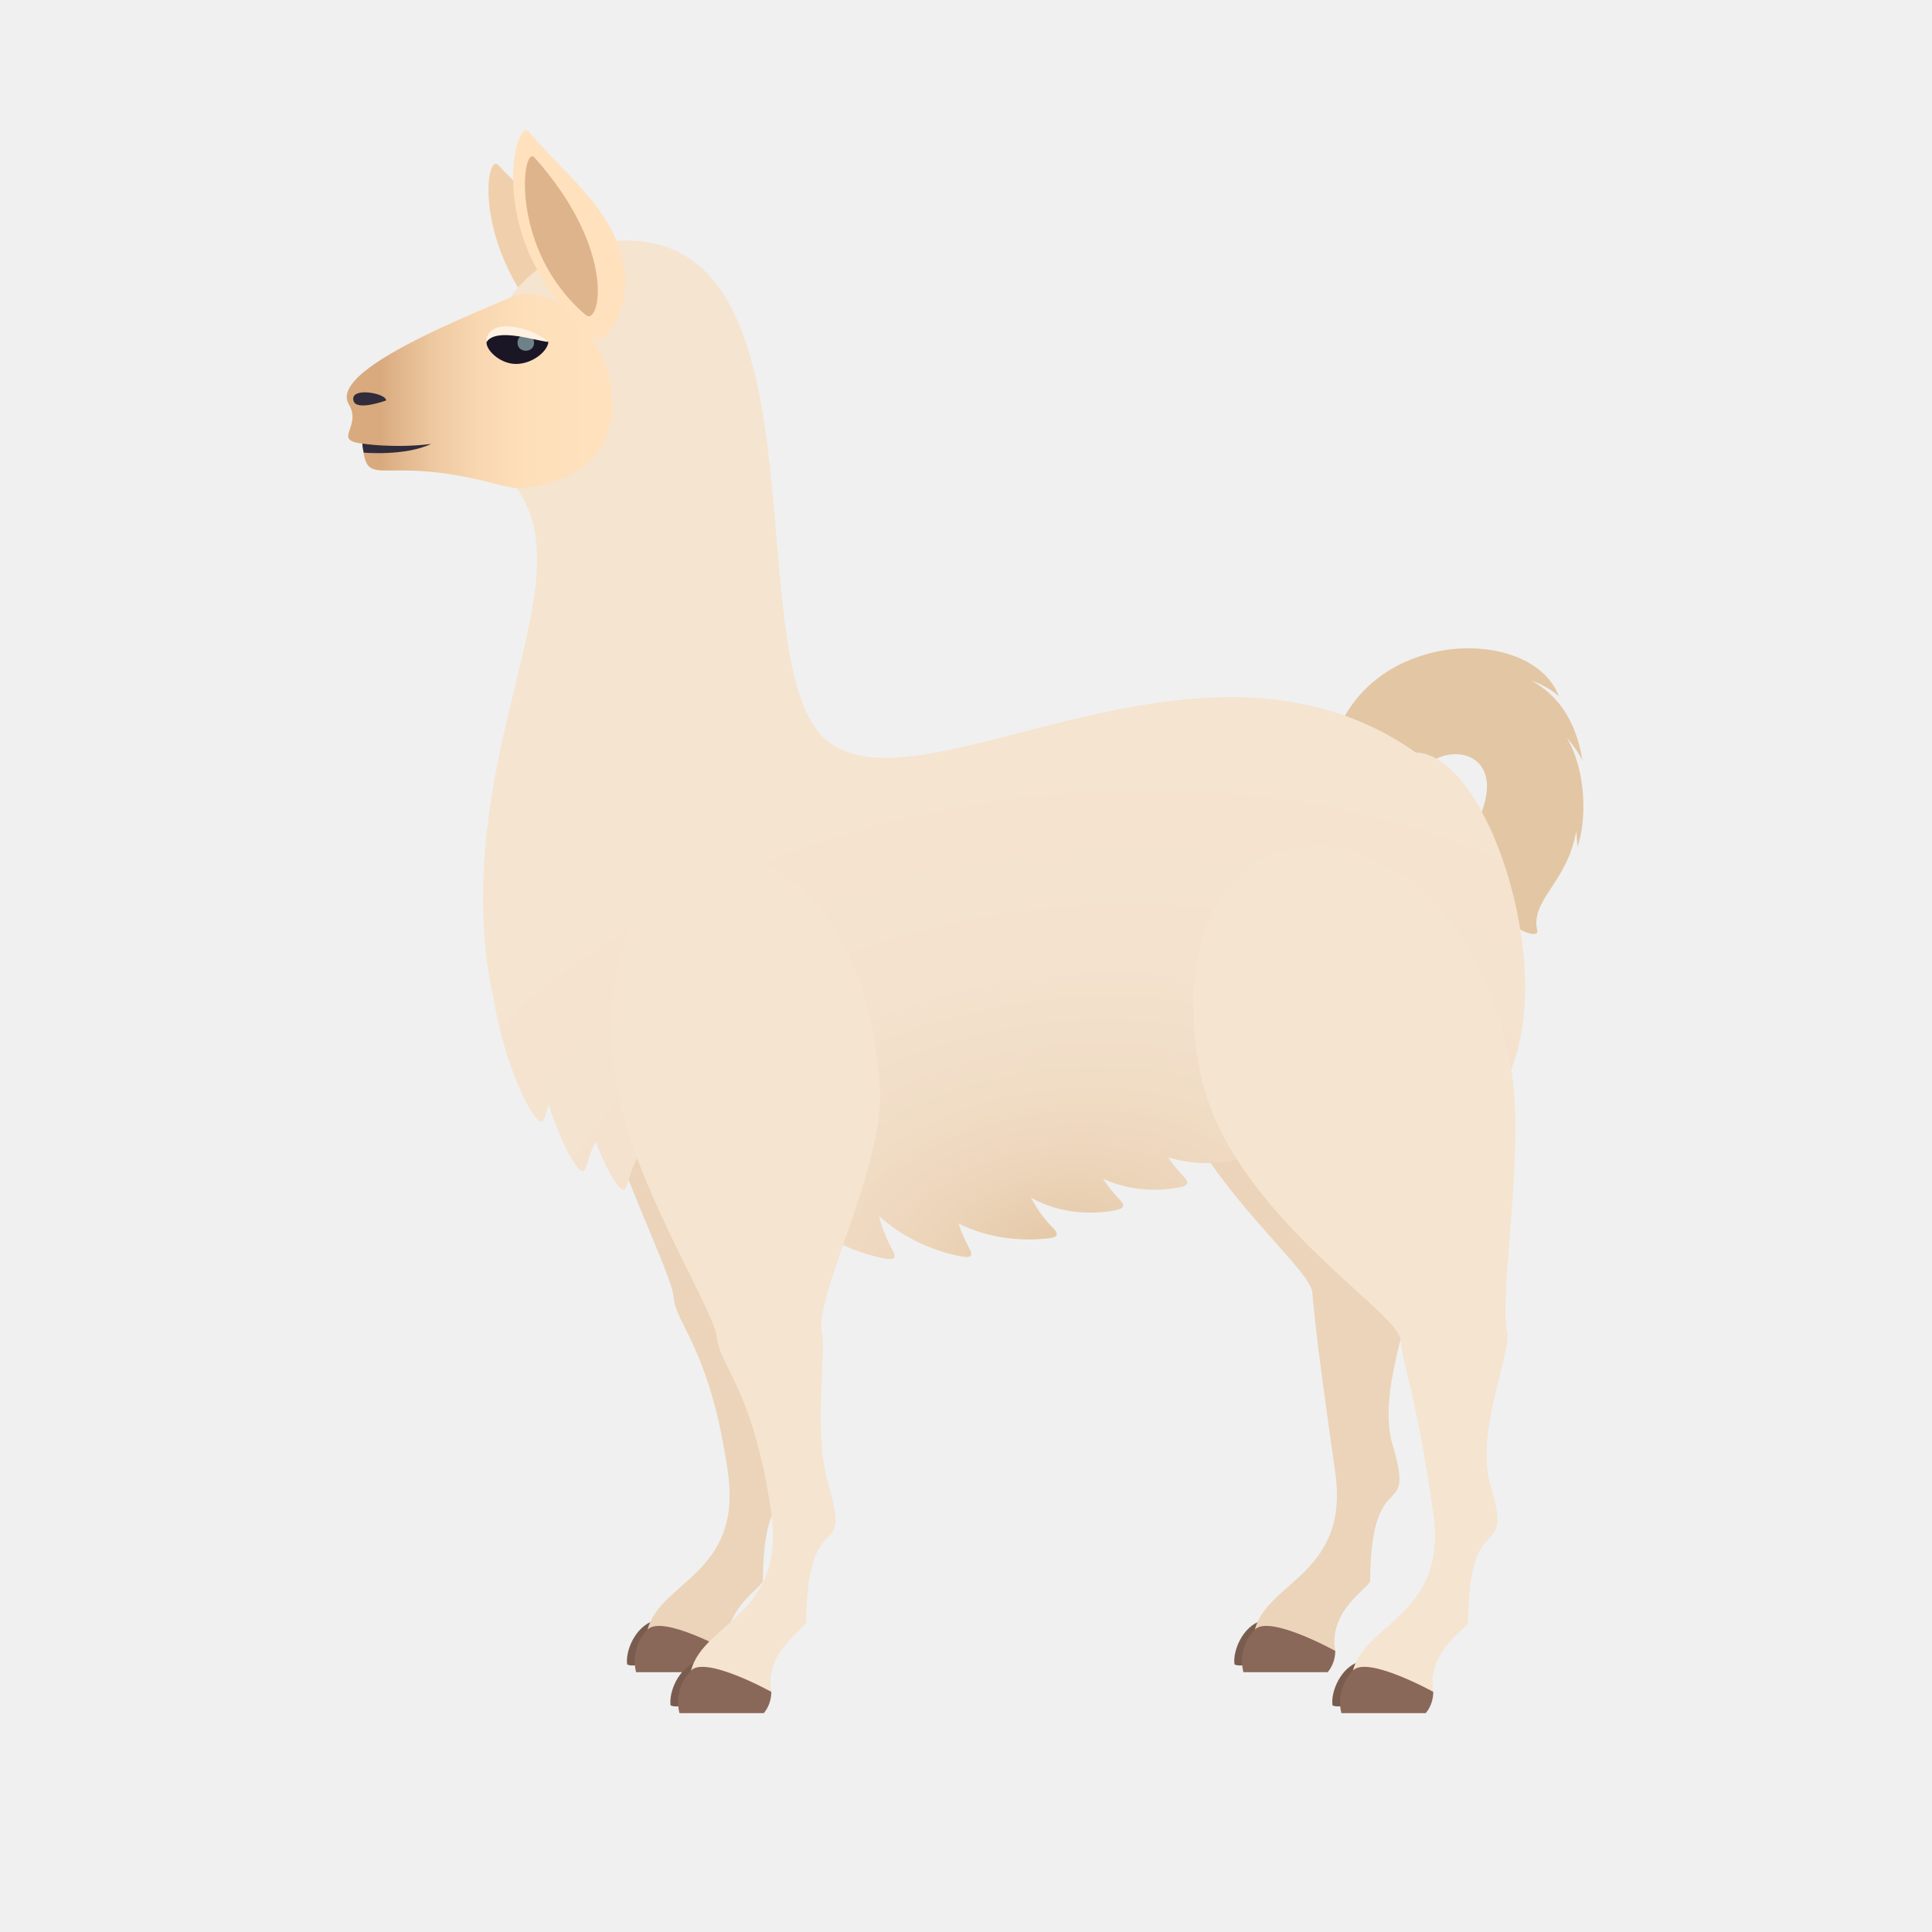
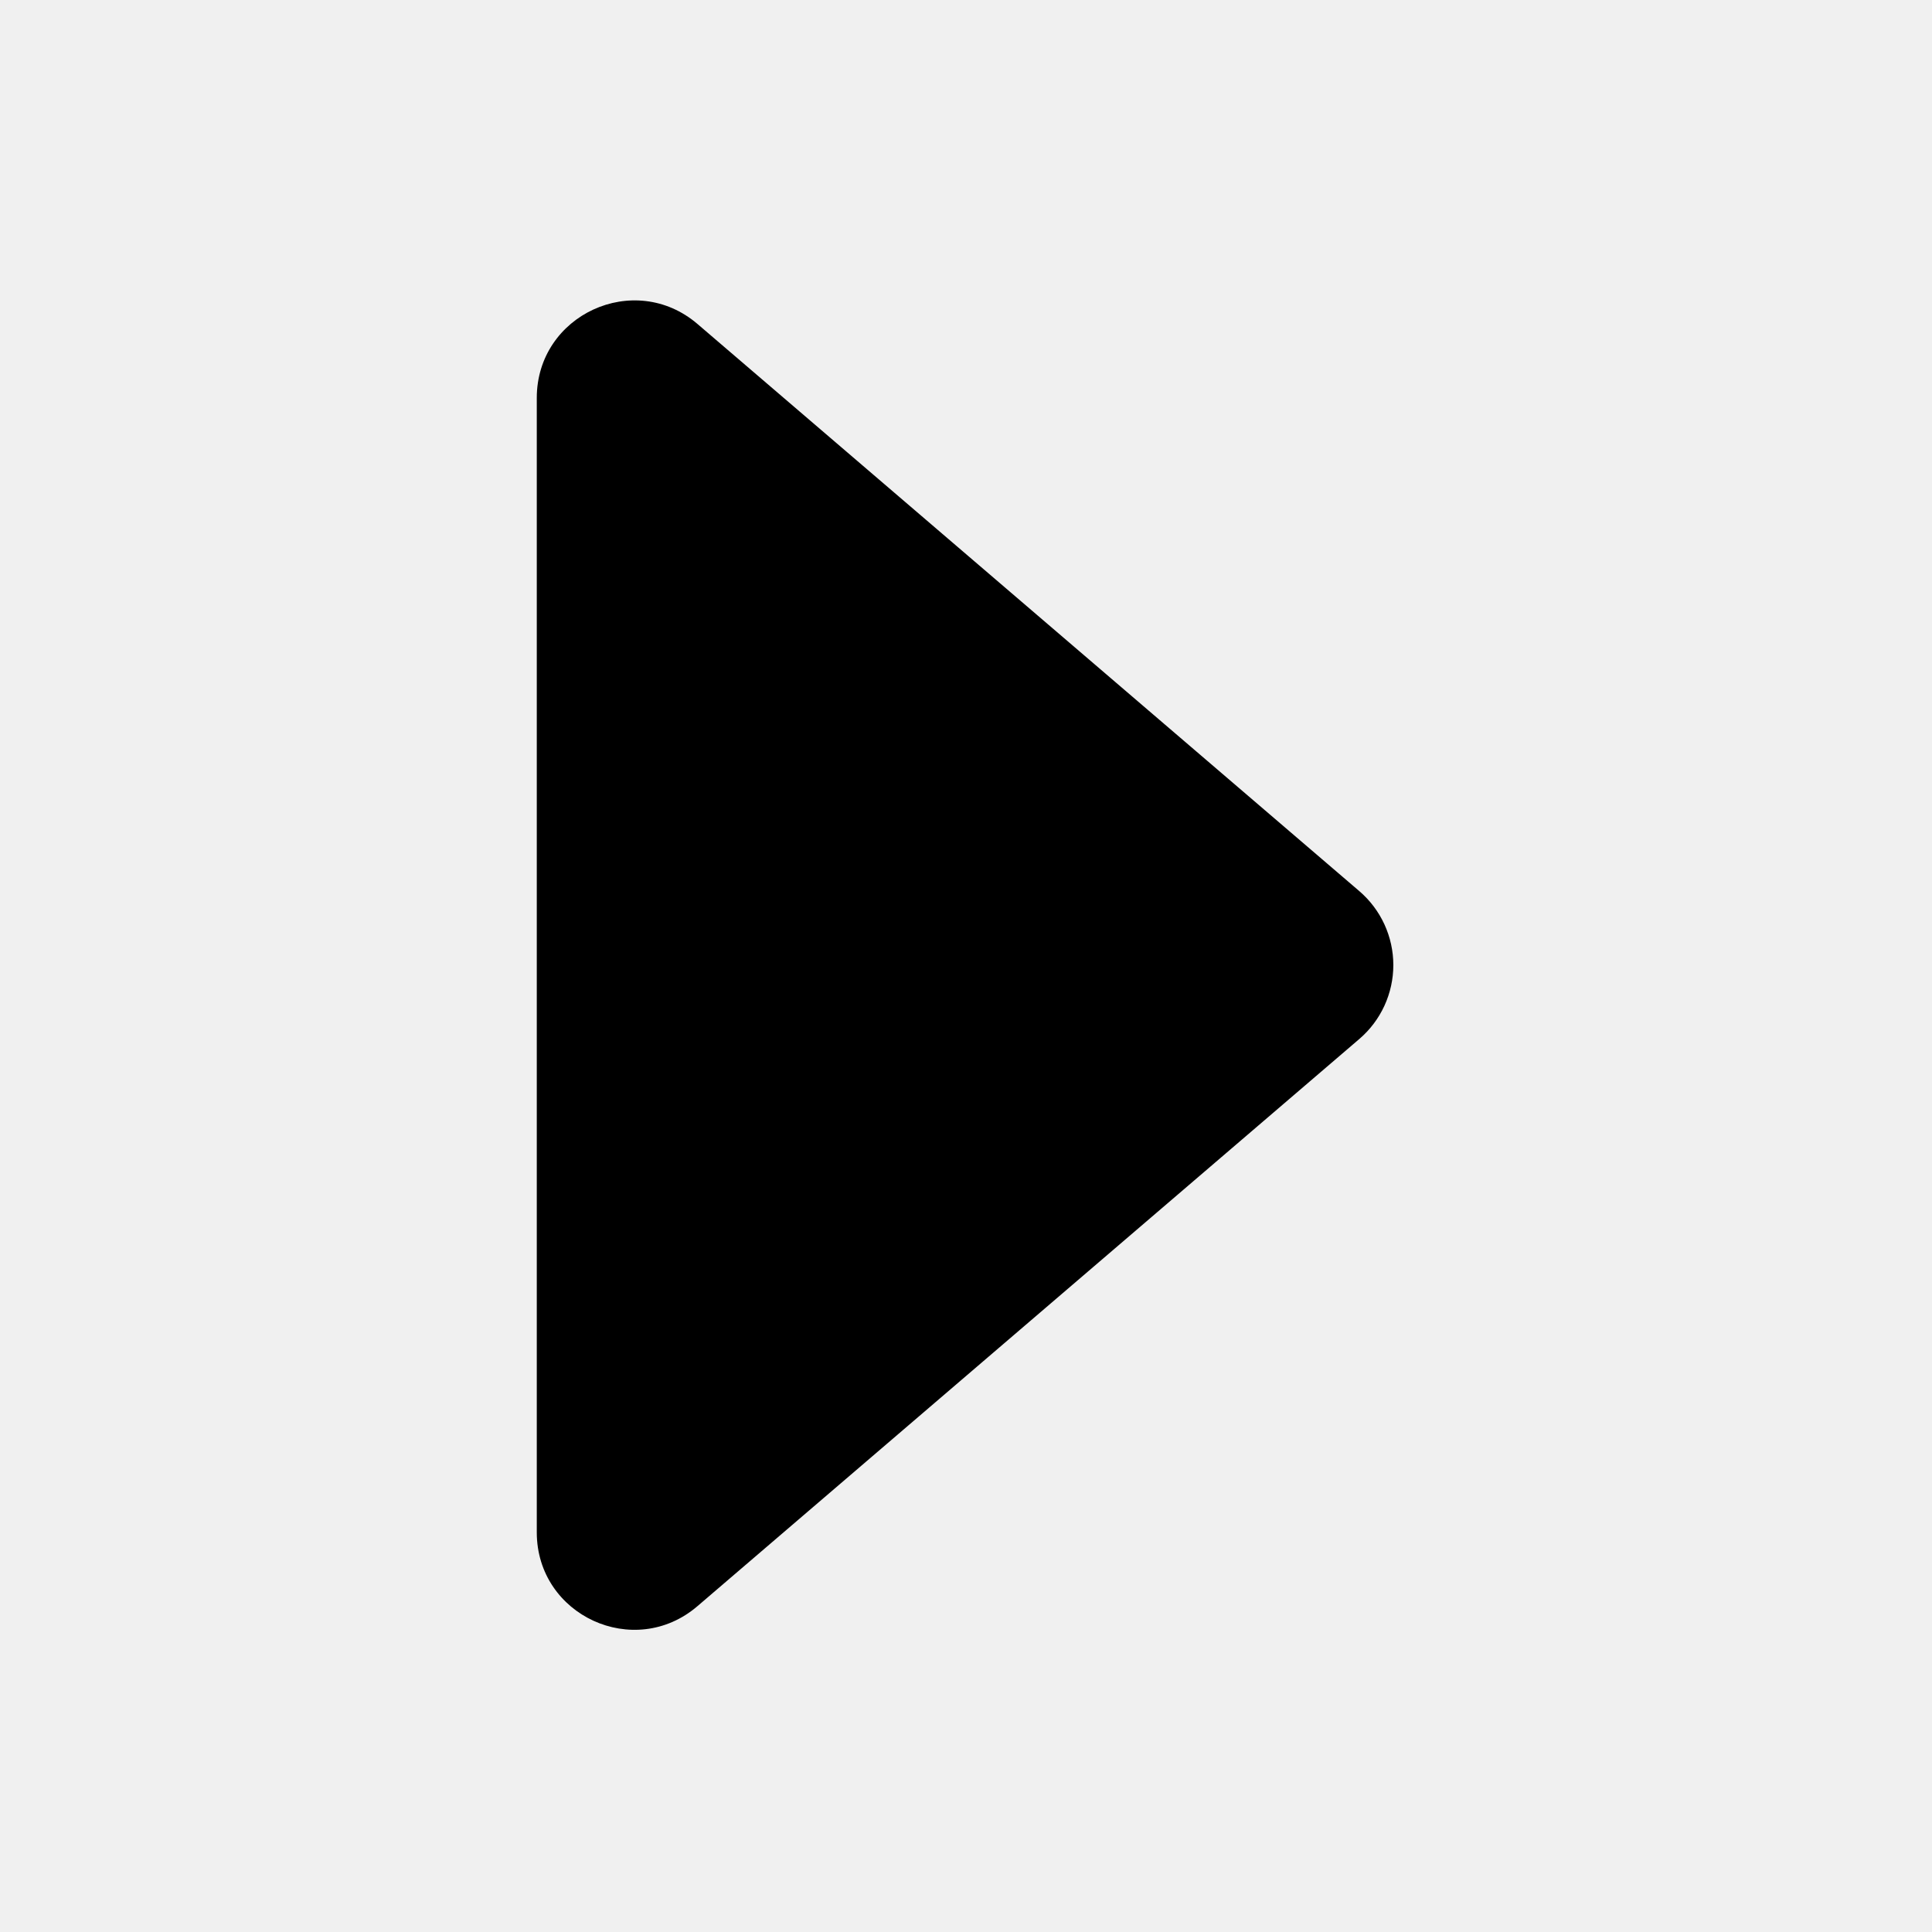
<svg xmlns="http://www.w3.org/2000/svg" width="1024" height="1024" viewBox="0 0 1024 1024" fill="none">
  <g clip-path="url(#clip0_1_2)">
-     <path d="M835.433 440.441C835.774 443.417 836.009 446.301 835.996 449.041C841.135 434.856 840.794 408.271 830.32 390.848C833.755 394.899 836.717 398.911 838.71 403.04C835.184 380.885 824.971 367.959 811.259 360.487C817.237 362.768 822.533 365.547 826.256 369.06C817.42 346.04 783.782 338.974 756.79 346.525C732.826 353.185 718.287 367.645 710.409 383.979L757.091 404.692C771.538 393.536 797.901 400.523 784.411 432.746C765.494 477.908 816.791 502.094 814.759 493.272C811.023 476.806 830.818 467.813 835.433 440.441Z" fill="#E3C6A3" />
-     <path d="M332.4 882.175C338.338 885.321 363.049 875.017 346.532 859.023C336.673 862.17 331.403 875.03 332.4 882.175Z" fill="#7A5C4F" />
-     <path d="M423.195 556.865C413.285 394.099 291.158 388.135 309.537 544.647C315.751 597.675 355.616 672.057 357.019 687.448C358.356 702.524 376.447 714.899 385.807 780.315C393.516 834.155 350.071 837.996 343.215 863.73L385.82 875.017C381.861 853.596 404.305 841.221 404.318 837.917C404.79 774.075 428.845 808.198 416.156 765.645C407.831 737.762 410.754 697.28 408.342 686.753C403.898 667.273 425.647 597.609 423.195 556.865Z" fill="#EBD4B9" />
-     <path d="M337.158 886.291H381.796C381.796 886.291 385.807 882.109 385.807 875.017C385.807 875.017 350.858 855.667 343.215 863.73C333.278 874.217 337.158 886.278 337.158 886.278V886.291Z" fill="#8A6859" />
-     <path d="M654.3 882.175C660.239 885.321 684.95 875.017 668.432 859.023C658.574 862.17 653.304 875.03 654.3 882.175Z" fill="#7A5C4F" />
-     <path d="M740.862 550.77C730.951 388.004 579.276 387.951 608.247 542.812C622.13 617.064 694.166 669.672 695.556 685.049C696.906 700.177 698.361 714.899 707.708 780.315C715.39 834.155 671.946 837.996 665.103 863.73L707.708 875.017C703.775 853.596 726.166 841.221 726.192 837.917C726.677 774.075 750.733 808.198 738.043 765.645C729.732 737.762 749.265 694.894 746.879 684.367C742.435 664.913 743.326 591.5 740.862 550.77Z" fill="#EBD4B9" />
-     <path d="M659.046 886.291H703.683C703.683 886.291 707.708 882.109 707.708 875.017C707.708 875.017 672.745 855.667 665.103 863.73C655.166 874.217 659.046 886.278 659.046 886.278V886.291Z" fill="#8A6859" />
-     <path d="M308.436 190.367C248.106 143.002 256.719 79.501 264.087 87.458C287.749 112.838 311.844 127.927 319.736 159.428C323.184 173.206 315.987 196.305 308.436 190.367Z" fill="#F0D0AC" />
-     <path d="M292.311 148.22C353.178 151.222 348.105 279.419 263.497 256.687C200.729 239.841 194.738 261.288 192.038 235.122C176.018 233.287 191.749 226.444 185.09 214.645C171.364 194.155 268.505 159.874 292.324 148.22H292.311Z" fill="url(#paint0_linear_1_2)" />
-     <path fill-rule="evenodd" clip-rule="evenodd" d="M204.623 212.259C204.623 212.259 188.996 218.04 187.384 212.495C185.155 204.761 204.95 208.418 204.623 212.259Z" fill="#302C3B" />
-     <path d="M192.785 239.881C192.129 237.141 192.038 235.122 192.038 235.122C192.038 235.122 208.791 237.757 228.482 235.306C214.52 241.886 192.785 239.894 192.785 239.894V239.881Z" fill="#302C3B" />
-     <path d="M750.313 398.806C636.38 318.314 488.074 433.637 438.284 392.539C390.461 353.054 439.516 133.931 336.477 127.612C304.083 125.619 280.106 143.173 270.471 157.724C313.942 139.882 364.688 253.278 273.788 258.784C309.458 307.761 244.777 392.238 257.82 507.273C258.659 514.614 259.866 521.431 261.386 527.828C265.607 554.873 275.072 579.033 282.099 589.744C286.032 595.892 287.854 596.246 289.44 589.967C289.781 588.59 290.358 587.082 290.843 585.614C295.09 598.828 300.02 609.683 304.083 615.897C308.042 622.058 309.852 622.412 311.425 616.133C312.329 612.685 313.837 608.844 315.685 604.872C319.067 613.812 322.594 621.154 325.661 625.821C329.621 631.956 331.43 632.349 333.003 626.083C334.13 621.77 335.965 617.011 338.548 612.017C363.456 620.774 389.793 623.894 411.161 627.866C426.341 654.242 452.77 663.628 467.112 666.656C474.191 668.23 475.738 667.168 472.526 661.609C469.555 656.202 467.307 650.428 465.84 644.436C480.221 657.637 497.263 663.379 507.79 665.608C514.869 667.141 516.39 666.119 513.178 660.534C511.079 656.688 509.354 652.649 508.026 648.474C525.147 657.1 543.002 657.545 553.673 656.562C560.765 656.038 561.971 654.491 557.514 650.165C553.673 646.363 549.858 641.119 546.345 634.748C562.863 643.99 579.931 643.4 589.802 641.722C595.964 640.713 596.947 639.205 592.765 635.037C589.715 631.902 586.996 628.463 584.65 624.772C599.765 631.681 614.762 631.117 623.782 629.583C629.917 628.587 630.939 627.04 626.731 622.924C623.93 619.983 621.402 616.793 619.18 613.393C629.607 616.61 640.641 617.346 651.403 615.543C657.552 614.547 658.548 613.013 654.353 608.857C651.305 605.704 648.582 602.252 646.225 598.553C671.618 594.175 700.38 593.191 735.828 599.287C855.188 619.895 803.039 399.763 750.313 398.806Z" fill="url(#paint1_radial_1_2)" />
-     <path d="M314.597 178.817C254.792 129.513 273.198 61.37 280.238 69.695C302.72 96.307 327.13 111.907 331.403 145.428C333.265 160.11 322.096 185.018 314.597 178.817Z" fill="#FFE1BD" />
-     <path d="M310.428 166.94C269.684 132.331 276.685 76.145 283.279 83.473C327.589 133.066 317.888 173.233 310.428 166.94Z" fill="#DEB48C" />
-     <path d="M355.42 903.871C361.358 907.017 386.07 896.713 369.565 880.732C359.693 883.853 354.437 896.713 355.42 903.871Z" fill="#7A5C4F" />
-     <path d="M466.391 577.25C456.493 414.484 307.715 413.383 326.094 569.909C332.321 622.897 378.663 693.767 380.026 709.131C381.389 724.246 399.48 736.608 408.814 802.024C416.523 855.864 373.091 859.705 366.248 885.413L408.814 896.713C404.895 875.305 427.312 862.943 427.325 859.64C427.81 795.784 451.865 829.907 439.176 787.328C430.851 759.471 438.088 717.219 435.675 706.706C431.244 687.238 468.868 617.981 466.391 577.25Z" fill="#F5E4D0" />
-     <path d="M360.152 908H404.816C404.816 908 408.814 903.831 408.814 896.713C408.814 896.713 373.878 877.377 366.248 885.413C356.285 895.939 360.152 908 360.152 908Z" fill="#8A6859" />
-     <path d="M706.253 903.871C712.205 907.017 736.916 896.713 720.385 880.732C710.513 883.853 705.257 896.713 706.253 903.871Z" fill="#7A5C4F" />
-     <path d="M800.929 566.75C772.429 406.16 606.831 411.863 635.79 566.75C649.686 641.001 740.888 694.619 742.277 709.983C743.628 725.111 750.3 736.595 759.66 802.024C767.356 855.864 723.911 859.705 717.081 885.413L759.66 896.713C755.741 875.305 778.132 862.93 778.158 859.626C778.63 795.784 802.672 829.907 789.996 787.328C781.671 759.471 801.243 716.603 798.818 706.089C794.374 686.622 808.362 608.529 800.929 566.737V566.75Z" fill="#F5E4D0" />
-     <path d="M710.985 908H755.636C755.636 908 759.661 903.831 759.661 896.713C759.661 896.713 724.685 877.377 717.081 885.413C707.131 895.939 710.985 908 710.985 908Z" fill="#8A6859" />
-     <path d="M257.912 181.229C257.322 185.084 264.493 192.674 273.132 192.897C281.784 193.093 290.122 186.499 290.686 181.229C278.52 173.075 261.57 173.338 257.912 181.229Z" fill="#1A1626" />
-     <path d="M283.069 181.675C283.069 187.312 274.286 187.312 274.286 181.675C274.286 175.933 283.069 175.933 283.069 181.675Z" fill="#6E8189" />
-     <path d="M290.686 181.229C285.599 176.68 276.069 172.97 268.059 172.97C262.435 172.97 257.453 175.855 257.912 181.229C263.182 173.469 283.187 180.508 290.686 181.229Z" fill="#FFF2E3" />
+     <path d="M369.703 851.262L720.475 550.68C726.126 545.835 730.662 539.825 733.772 533.062C736.882 526.299 738.492 518.944 738.492 511.5C738.492 504.056 736.882 496.701 733.772 489.938C730.662 483.175 726.126 477.165 720.475 472.32L369.703 171.738C336.222 143.052 284.505 166.835 284.505 210.918V812.168C284.505 856.251 336.222 880.034 369.703 851.262Z" fill="black" />
  </g>
  <defs>
-     <linearGradient id="paint0_linear_1_2" x1="202.158" y1="203.804" x2="315.659" y2="203.804" gradientUnits="userSpaceOnUse">
-       <stop stop-color="#D9AA7E" />
-       <stop offset="0.092" stop-color="#E2B78D" />
-       <stop offset="0.262" stop-color="#EFCAA2" />
-       <stop offset="0.451" stop-color="#F8D7B1" />
-       <stop offset="0.671" stop-color="#FDDFBA" />
-       <stop offset="1" stop-color="#FFE1BD" />
-     </linearGradient>
-     <radialGradient id="paint1_radial_1_2" cx="0" cy="0" r="1" gradientUnits="userSpaceOnUse" gradientTransform="translate(560.98 666.113) rotate(-8.93969) scale(524.648 339.148)">
-       <stop stop-color="#E3C6A3" />
-       <stop offset="0.015" stop-color="#E4C8A6" />
-       <stop offset="0.135" stop-color="#ECD4B9" />
-       <stop offset="0.276" stop-color="#F1DDC6" />
-       <stop offset="0.456" stop-color="#F4E2CE" />
-       <stop offset="0.806" stop-color="#F5E4D0" />
-     </radialGradient>
    <clipPath id="clip0_1_2">
-       <rect width="839" height="839" fill="white" transform="translate(92 69)" />
+       <rect width="1024" height="1024" fill="white" />
    </clipPath>
  </defs>
</svg>
